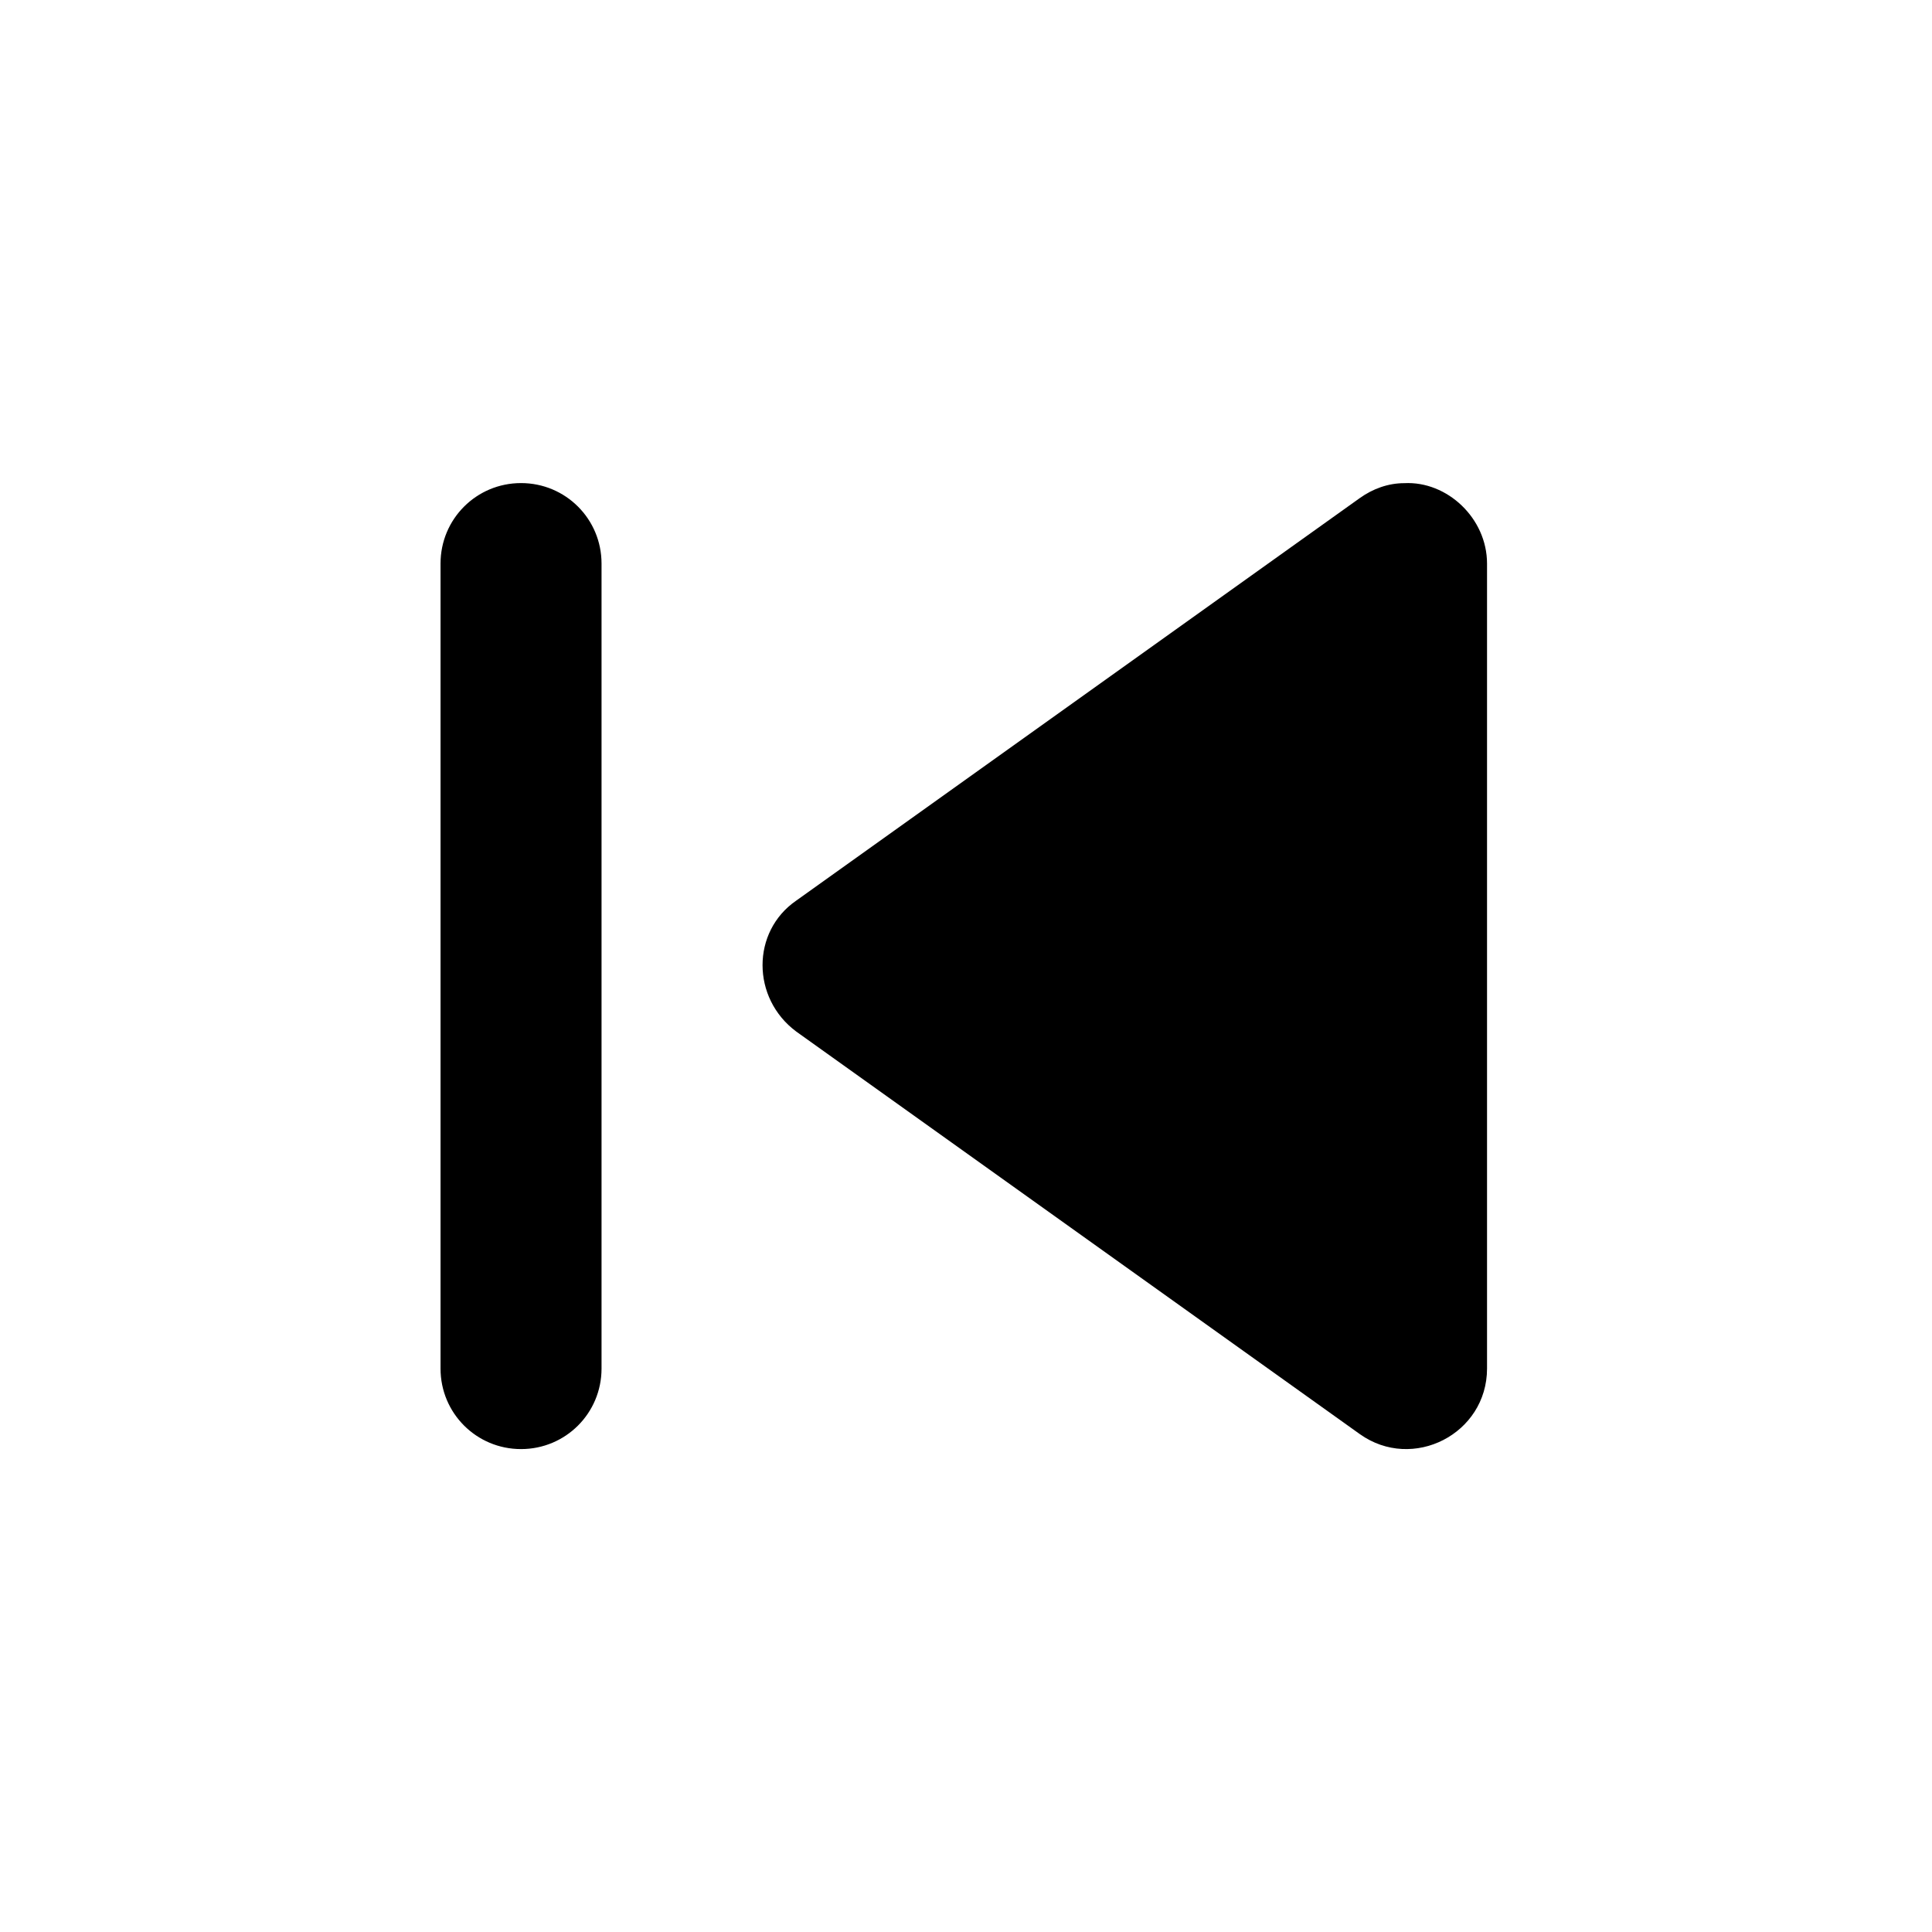
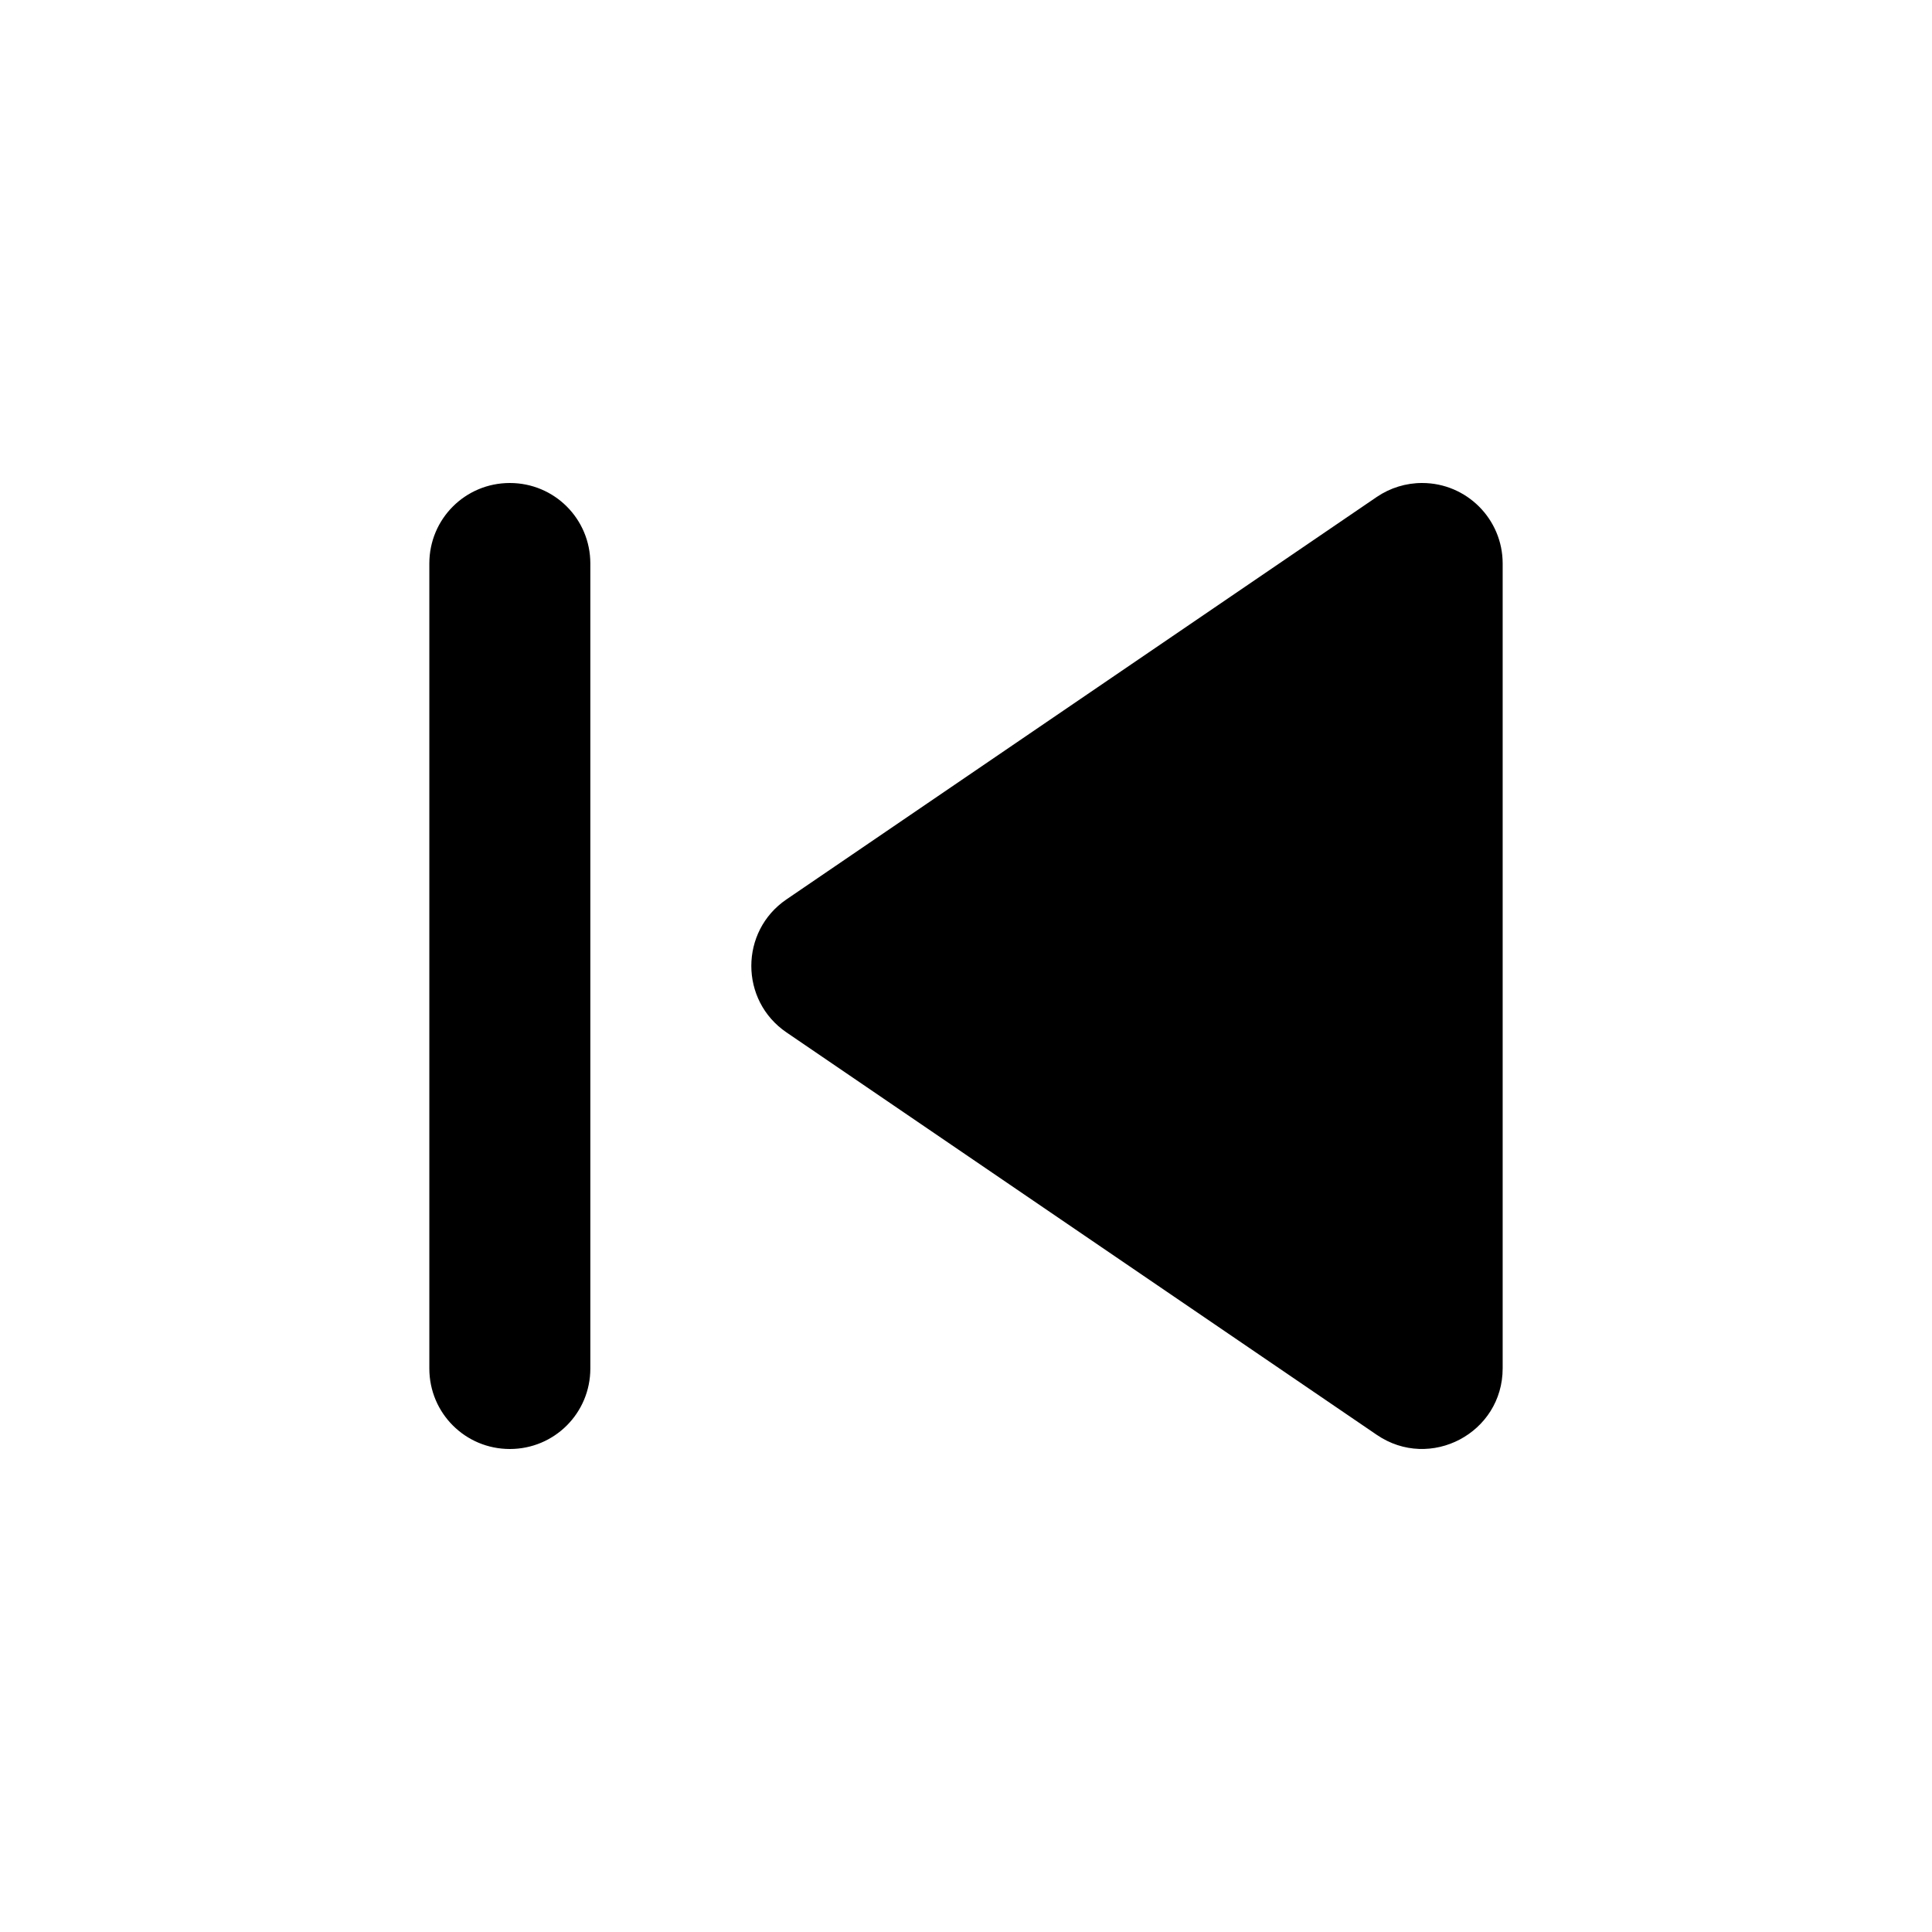
- <svg xmlns="http://www.w3.org/2000/svg" width="48px" height="48px" viewBox="0 0 48 48" version="1.1" id="SVGRoot">
-   <defs id="defs7678" />
+ <svg xmlns="http://www.w3.org/2000/svg" width="36px" height="36px" viewBox="0 0 36 36" version="1.1" id="SVGRoot">
+   <defs id="defs2412" />
  <g id="layer1">
-     <path style="color:#000000;font-style:normal;font-variant:normal;font-weight:normal;font-stretch:normal;font-size:medium;line-height:normal;font-family:sans-serif;font-variant-ligatures:normal;font-variant-position:normal;font-variant-caps:normal;font-variant-numeric:normal;font-variant-alternates:normal;font-feature-settings:normal;text-indent:0;text-align:start;text-decoration:none;text-decoration-line:none;text-decoration-style:solid;text-decoration-color:#000000;letter-spacing:normal;word-spacing:normal;text-transform:none;writing-mode:lr-tb;direction:ltr;text-orientation:mixed;dominant-baseline:auto;baseline-shift:baseline;text-anchor:start;white-space:normal;shape-padding:0;clip-rule:nonzero;display:inline;overflow:visible;visibility:visible;opacity:1;isolation:auto;mix-blend-mode:normal;color-interpolation:sRGB;color-interpolation-filters:linearRGB;solid-color:#000000;solid-opacity:1;vector-effect:none;fill:#000000;fill-opacity:1;fill-rule:evenodd;stroke:none;stroke-width:4;stroke-linecap:butt;stroke-linejoin:round;stroke-miterlimit:4;stroke-dasharray:none;stroke-dashoffset:0;stroke-opacity:1;color-rendering:auto;image-rendering:auto;shape-rendering:auto;text-rendering:auto;enable-background:accumulate" d="m 12.945,12.002 c -1.108,0 -2,0.892 -2,2 v 20 c 0,1.108 0.892,2 2,2 1.108,0 2,-0.892 2,-2 v -20 c 0,-1.108 -0.892,-2 -2,-2 z m 21.945,0.002 c -0.404,0 -0.785,0.141 -1.107,0.371 l -14,10 c -1.117,0.768 -1.117,2.423 0,3.254 l 14,10 c 1.315,0.939 3.161,-0.001 3.162,-1.627 v -20 c -7.33e-4,-1.127 -0.991,-2.053 -2.055,-1.998 z" id="path6602" />
+     <path style="color:#000000;font-style:normal;font-variant:normal;font-weight:normal;font-stretch:normal;font-size:medium;line-height:normal;font-family:sans-serif;font-variant-ligatures:normal;font-variant-position:normal;font-variant-caps:normal;font-variant-numeric:normal;font-variant-alternates:normal;font-feature-settings:normal;text-indent:0;text-align:start;text-decoration:none;text-decoration-line:none;text-decoration-style:solid;text-decoration-color:#000000;letter-spacing:normal;word-spacing:normal;text-transform:none;writing-mode:lr-tb;direction:ltr;text-orientation:mixed;dominant-baseline:auto;baseline-shift:baseline;text-anchor:start;white-space:normal;shape-padding:0;clip-rule:nonzero;display:inline;overflow:visible;visibility:visible;opacity:1;isolation:auto;mix-blend-mode:normal;color-interpolation:sRGB;color-interpolation-filters:linearRGB;solid-color:#000000;solid-opacity:1;vector-effect:none;fill:#000000;fill-opacity:1;fill-rule:evenodd;stroke:none;stroke-width:2.999;stroke-linecap:butt;stroke-linejoin:round;stroke-miterlimit:4;stroke-dasharray:none;stroke-dashoffset:0;stroke-opacity:1;color-rendering:auto;image-rendering:auto;shape-rendering:auto;text-rendering:auto;enable-background:accumulate" d="M 26.502,9 C 27.329,9.001 28,9.673 28,10.5 v 14.996 c 8.72e-4,1.206 -1.35,1.92 -2.346,1.24 L 14.656,19.238 c -0.875,-0.595 -0.875,-1.885 0,-2.48 L 25.654,9.26 C 25.904,9.09 26.2,8.999 26.502,9 Z M 9.5,9 C 10.331,9 11,9.669 11,10.5 v 15 c 0,0.831 -0.669,1.5 -1.5,1.5 -0.831,0 -1.5,-0.669 -1.5,-1.5 v -15 c 0,-0.831 0.669,-1.5 1.5,-1.5 z" id="path2448" />
  </g>
</svg>
